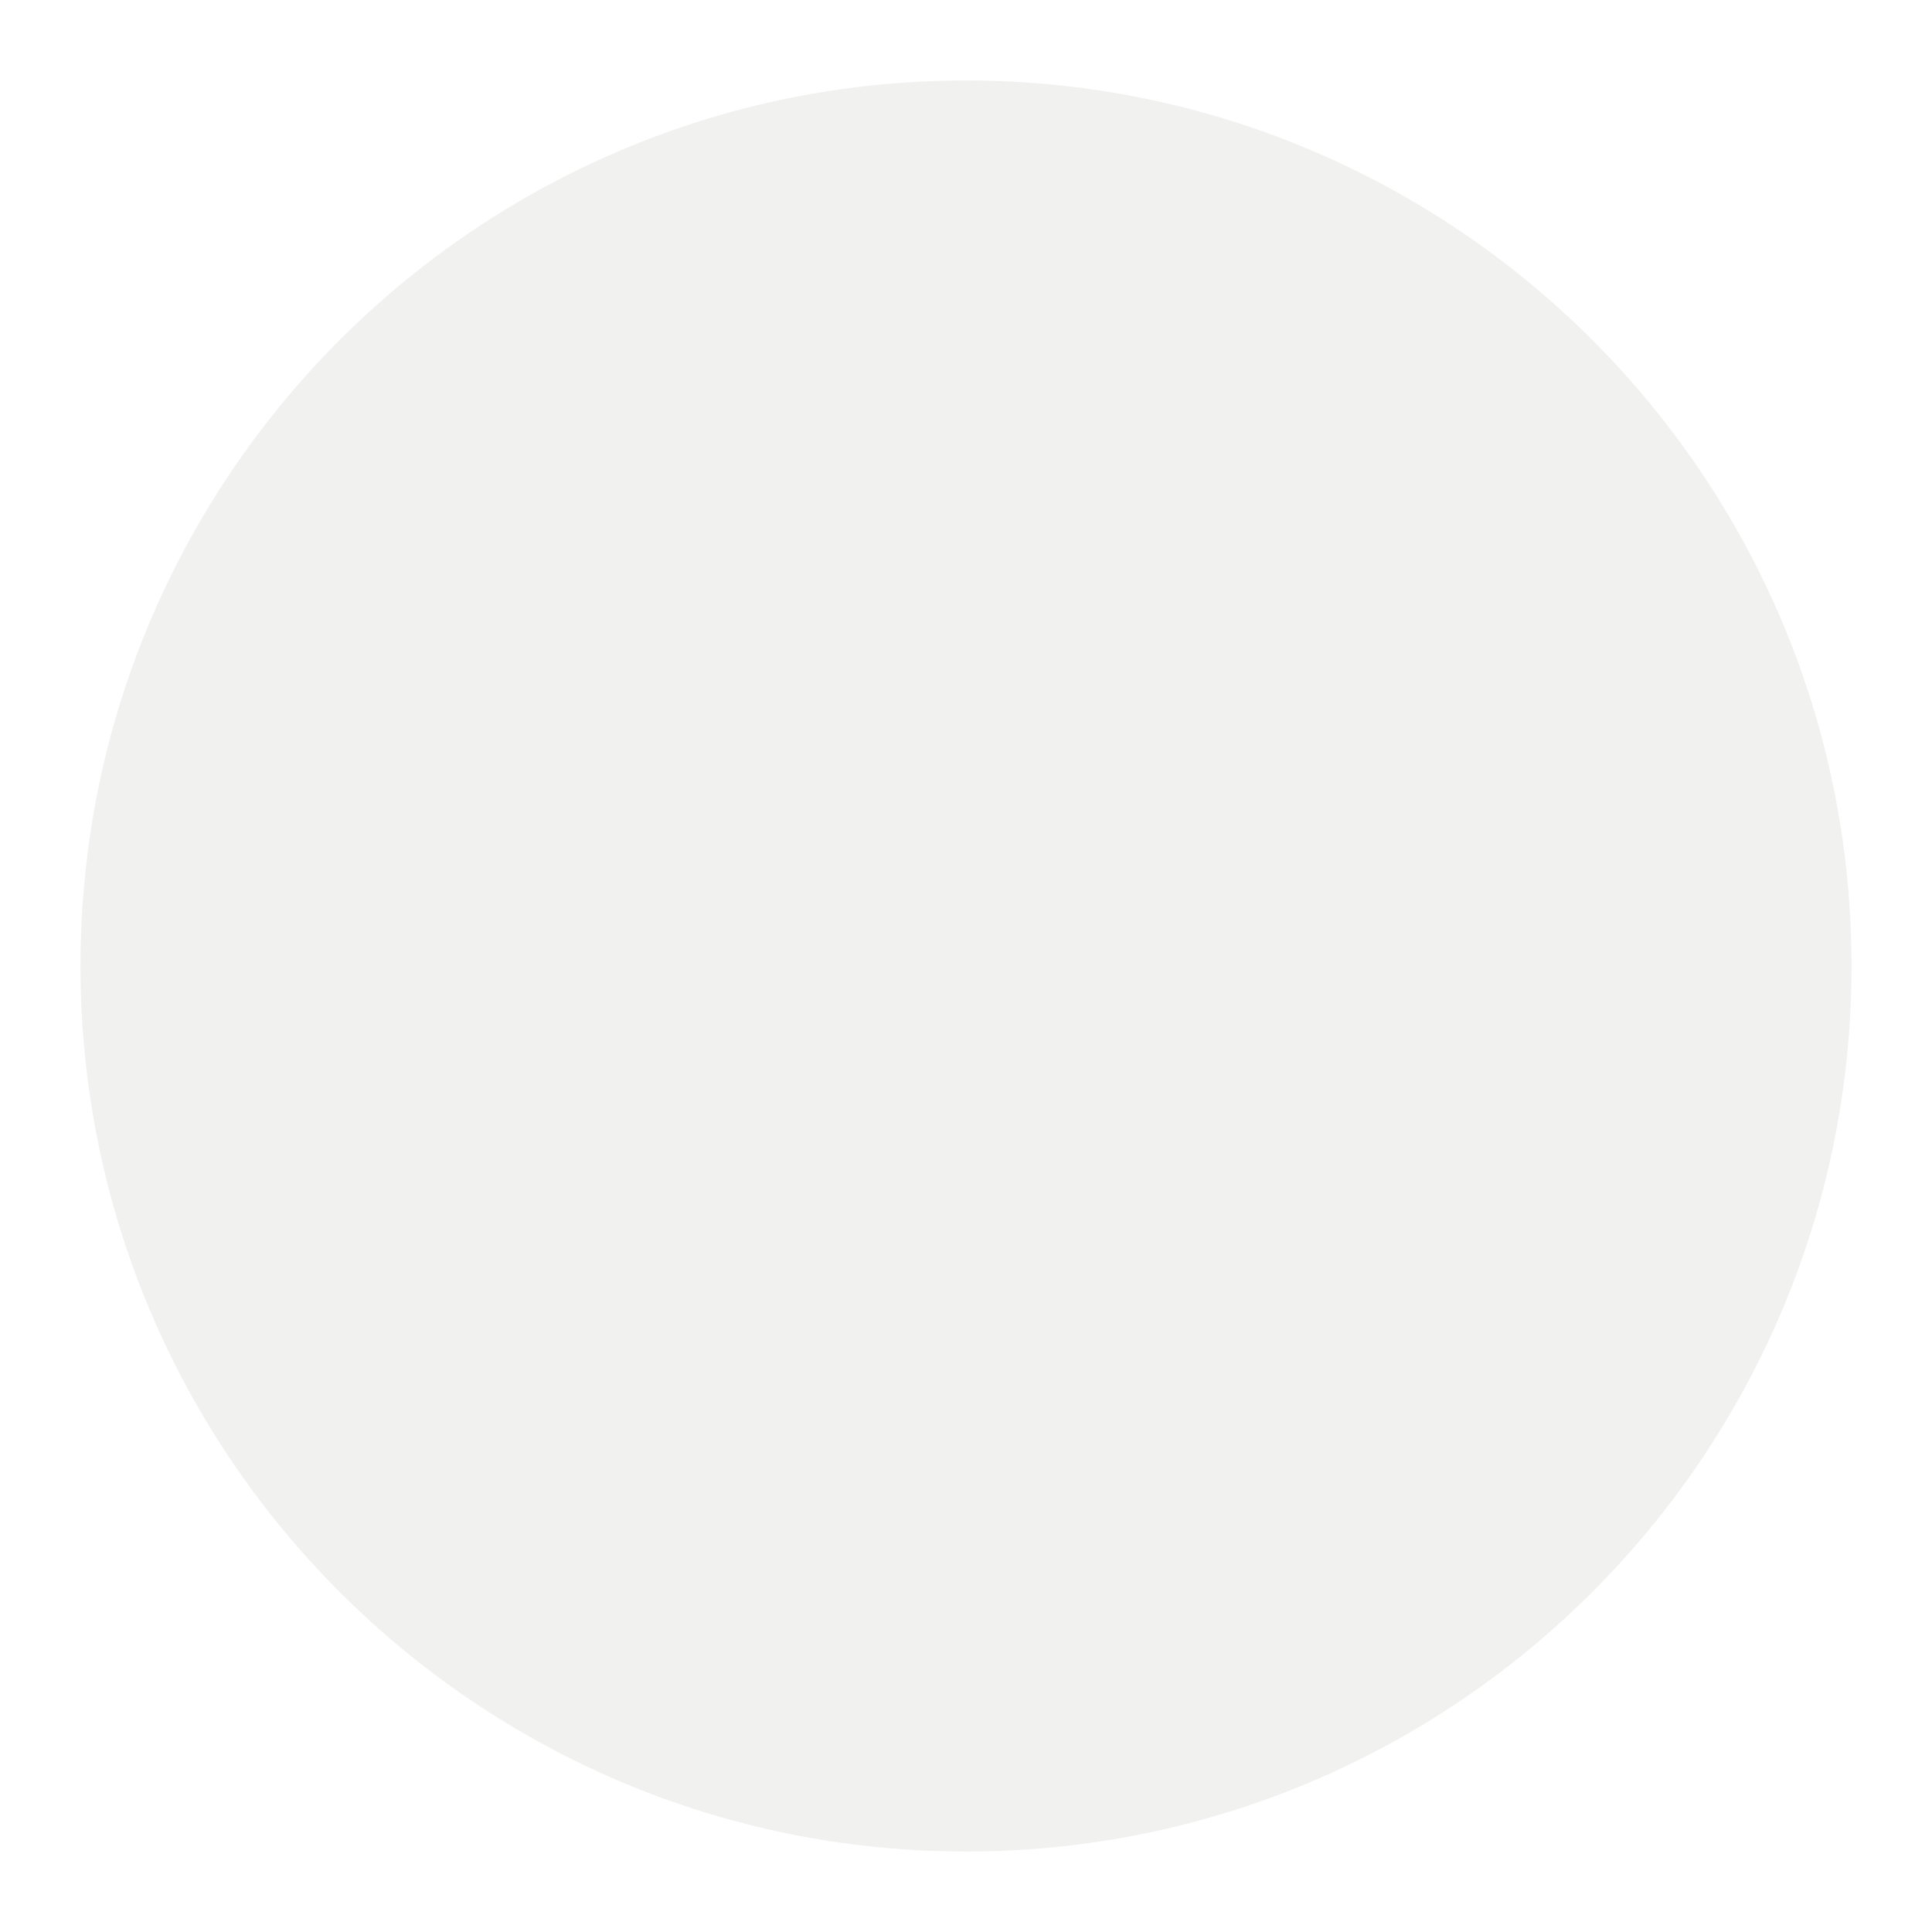
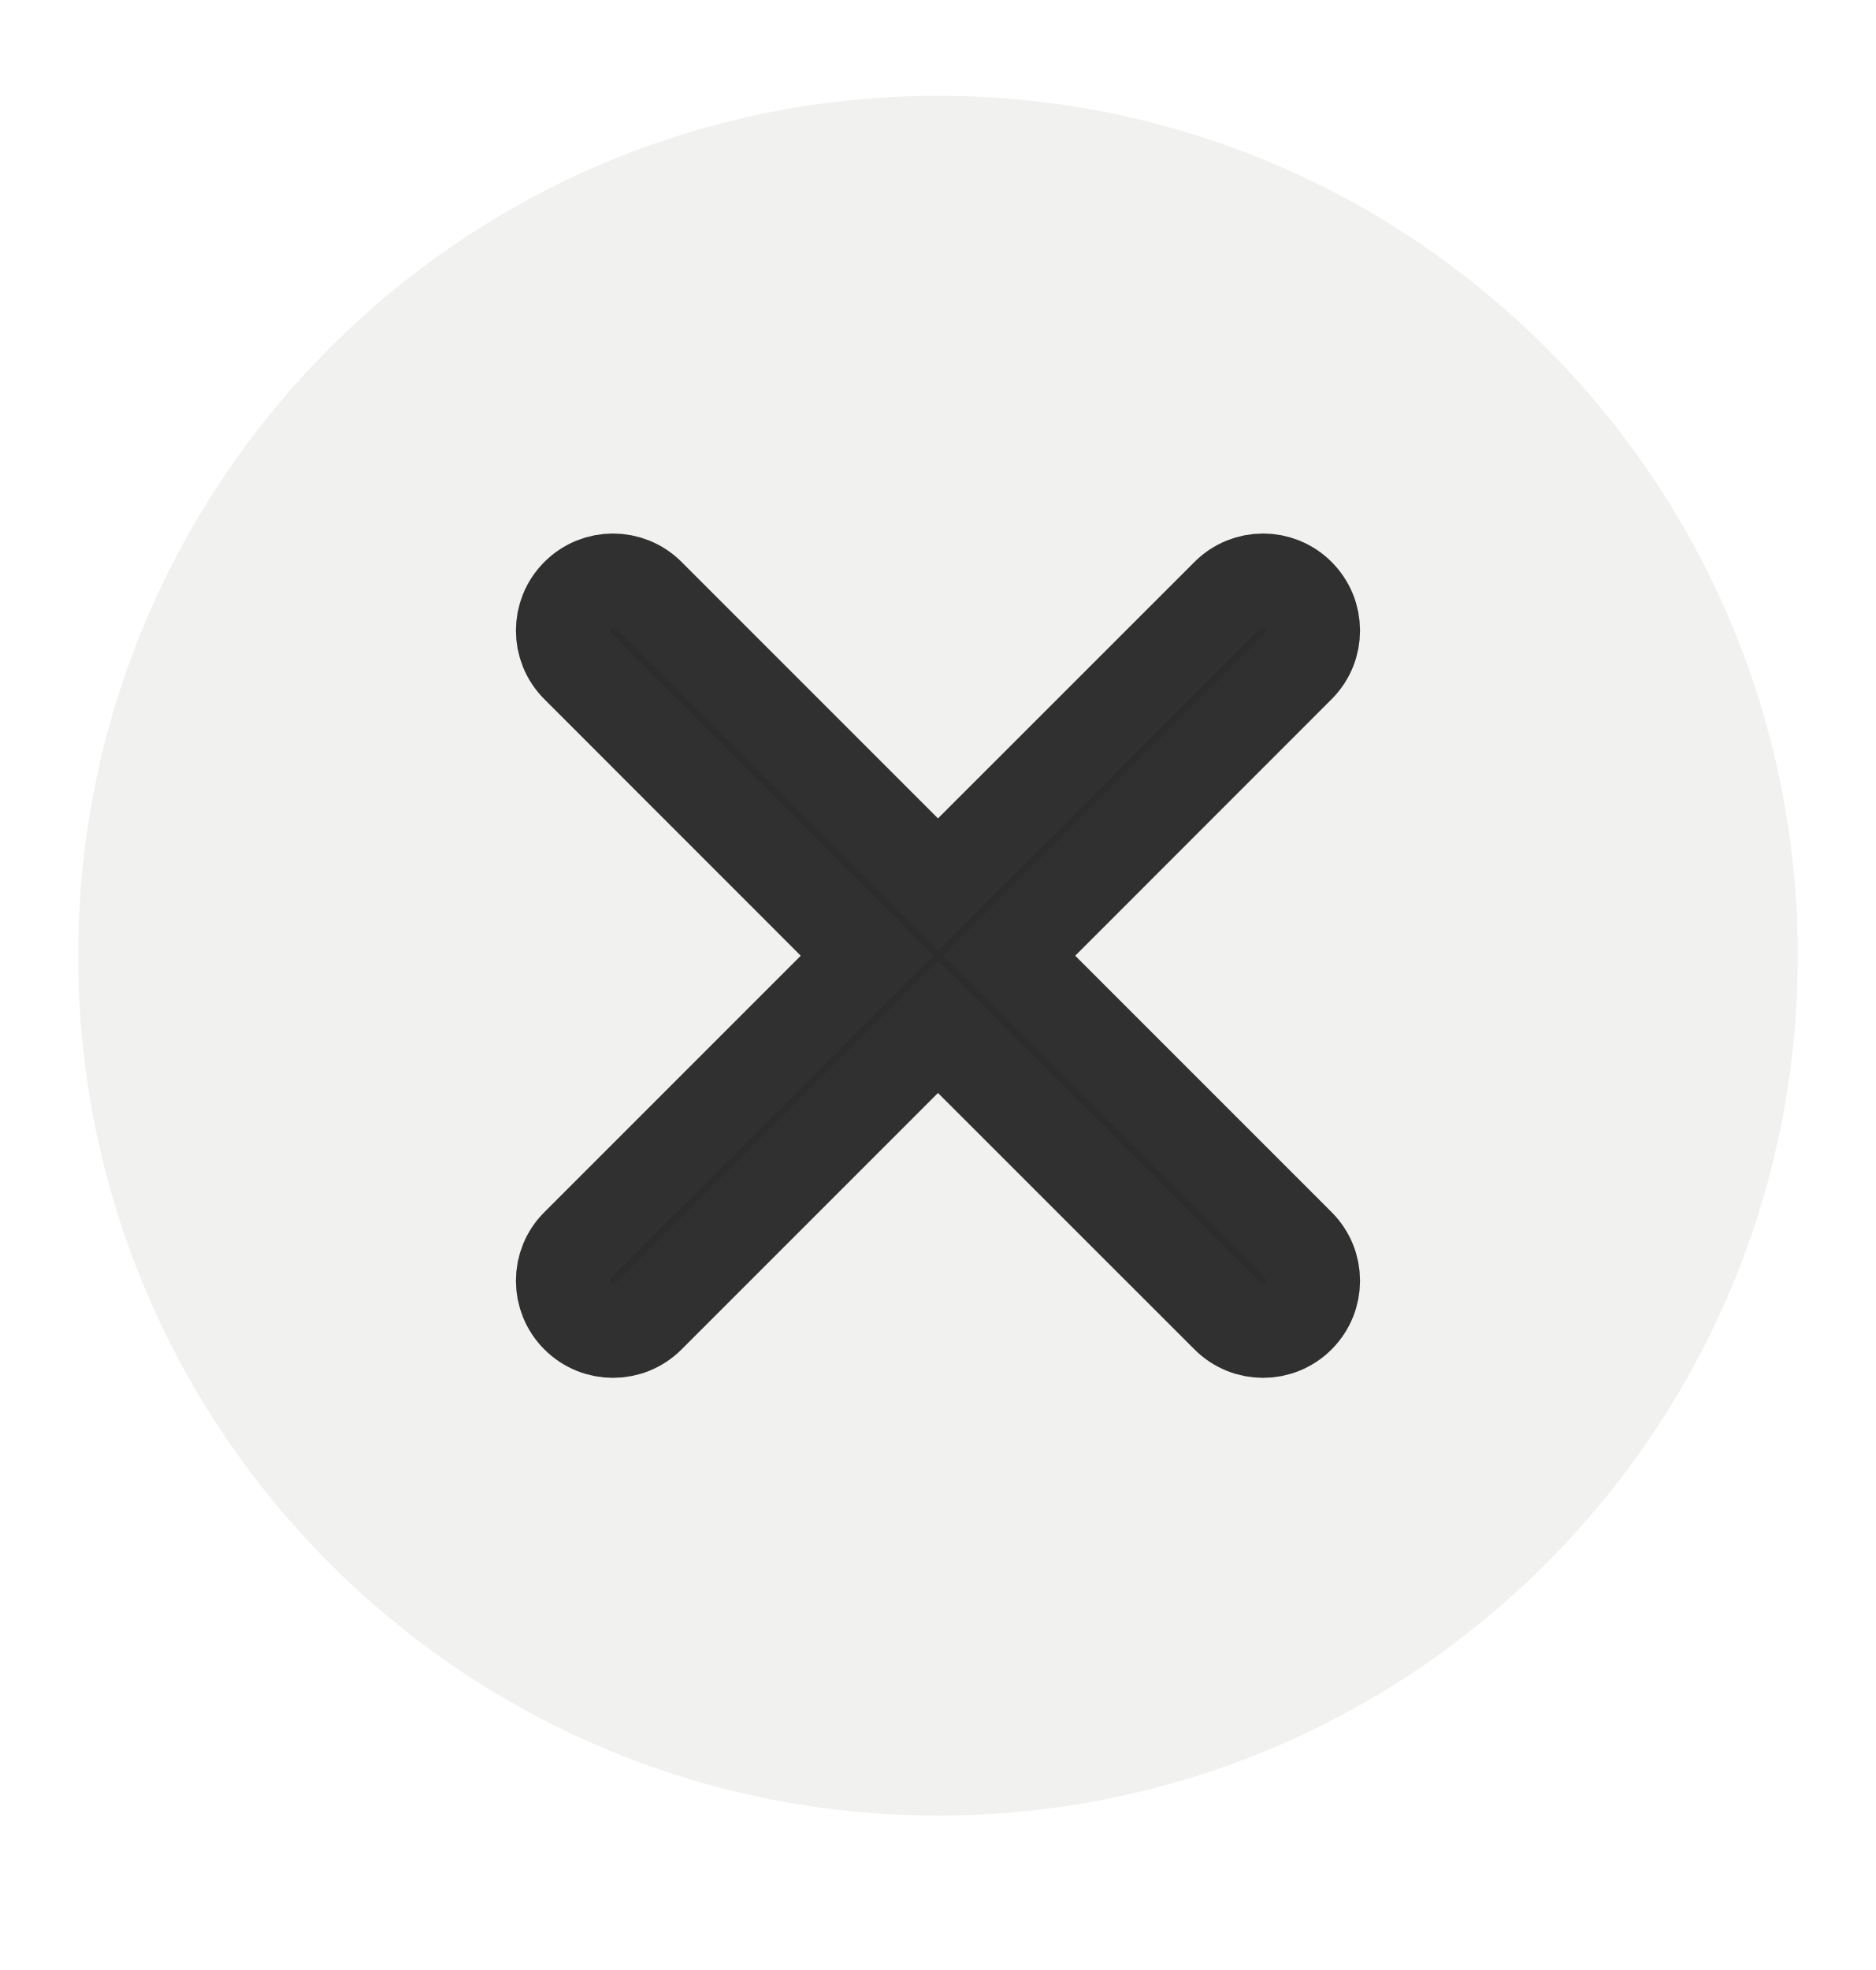
- <svg xmlns="http://www.w3.org/2000/svg" width="20" height="20" viewBox="0 0 20 20" fill="none">
-   <path fill-rule="evenodd" clip-rule="evenodd" d="M0.833 10C0.833 4.937 4.937 0.833 10 0.833C15.063 0.833 19.167 4.937 19.167 10C19.167 15.063 15.063 19.167 10 19.167C4.937 19.167 0.833 15.063 0.833 10Z" fill="#F1F2F0" />
+ <svg xmlns="http://www.w3.org/2000/svg" width="20" height="21" viewBox="0 0 20 21" fill="none">
+   <path fill-rule="evenodd" clip-rule="evenodd" d="M0.833 10.188C0.833 5.125 4.937 1.021 10 1.021C15.063 1.021 19.167 5.125 19.167 10.188C19.167 15.25 15.063 19.354 10 19.354C4.937 19.354 0.833 15.25 0.833 10.188Z" fill="#F1F2F0" />
+   <path d="M6.913 6.344C6.704 6.135 6.366 6.135 6.157 6.344C5.948 6.553 5.948 6.891 6.157 7.1L9.244 10.188L6.157 13.275C5.948 13.483 5.948 13.822 6.157 14.031C6.366 14.24 6.704 14.24 6.913 14.031L10 10.944L13.088 14.031C13.296 14.24 13.635 14.24 13.843 14.031C14.052 13.822 14.052 13.483 13.843 13.275L10.756 10.188L13.843 7.1C14.052 6.891 14.052 6.553 13.843 6.344C13.635 6.135 13.296 6.135 13.088 6.344L10 9.431L6.913 6.344Z" fill="#2C2C2C" stroke="#303030" />
</svg>
